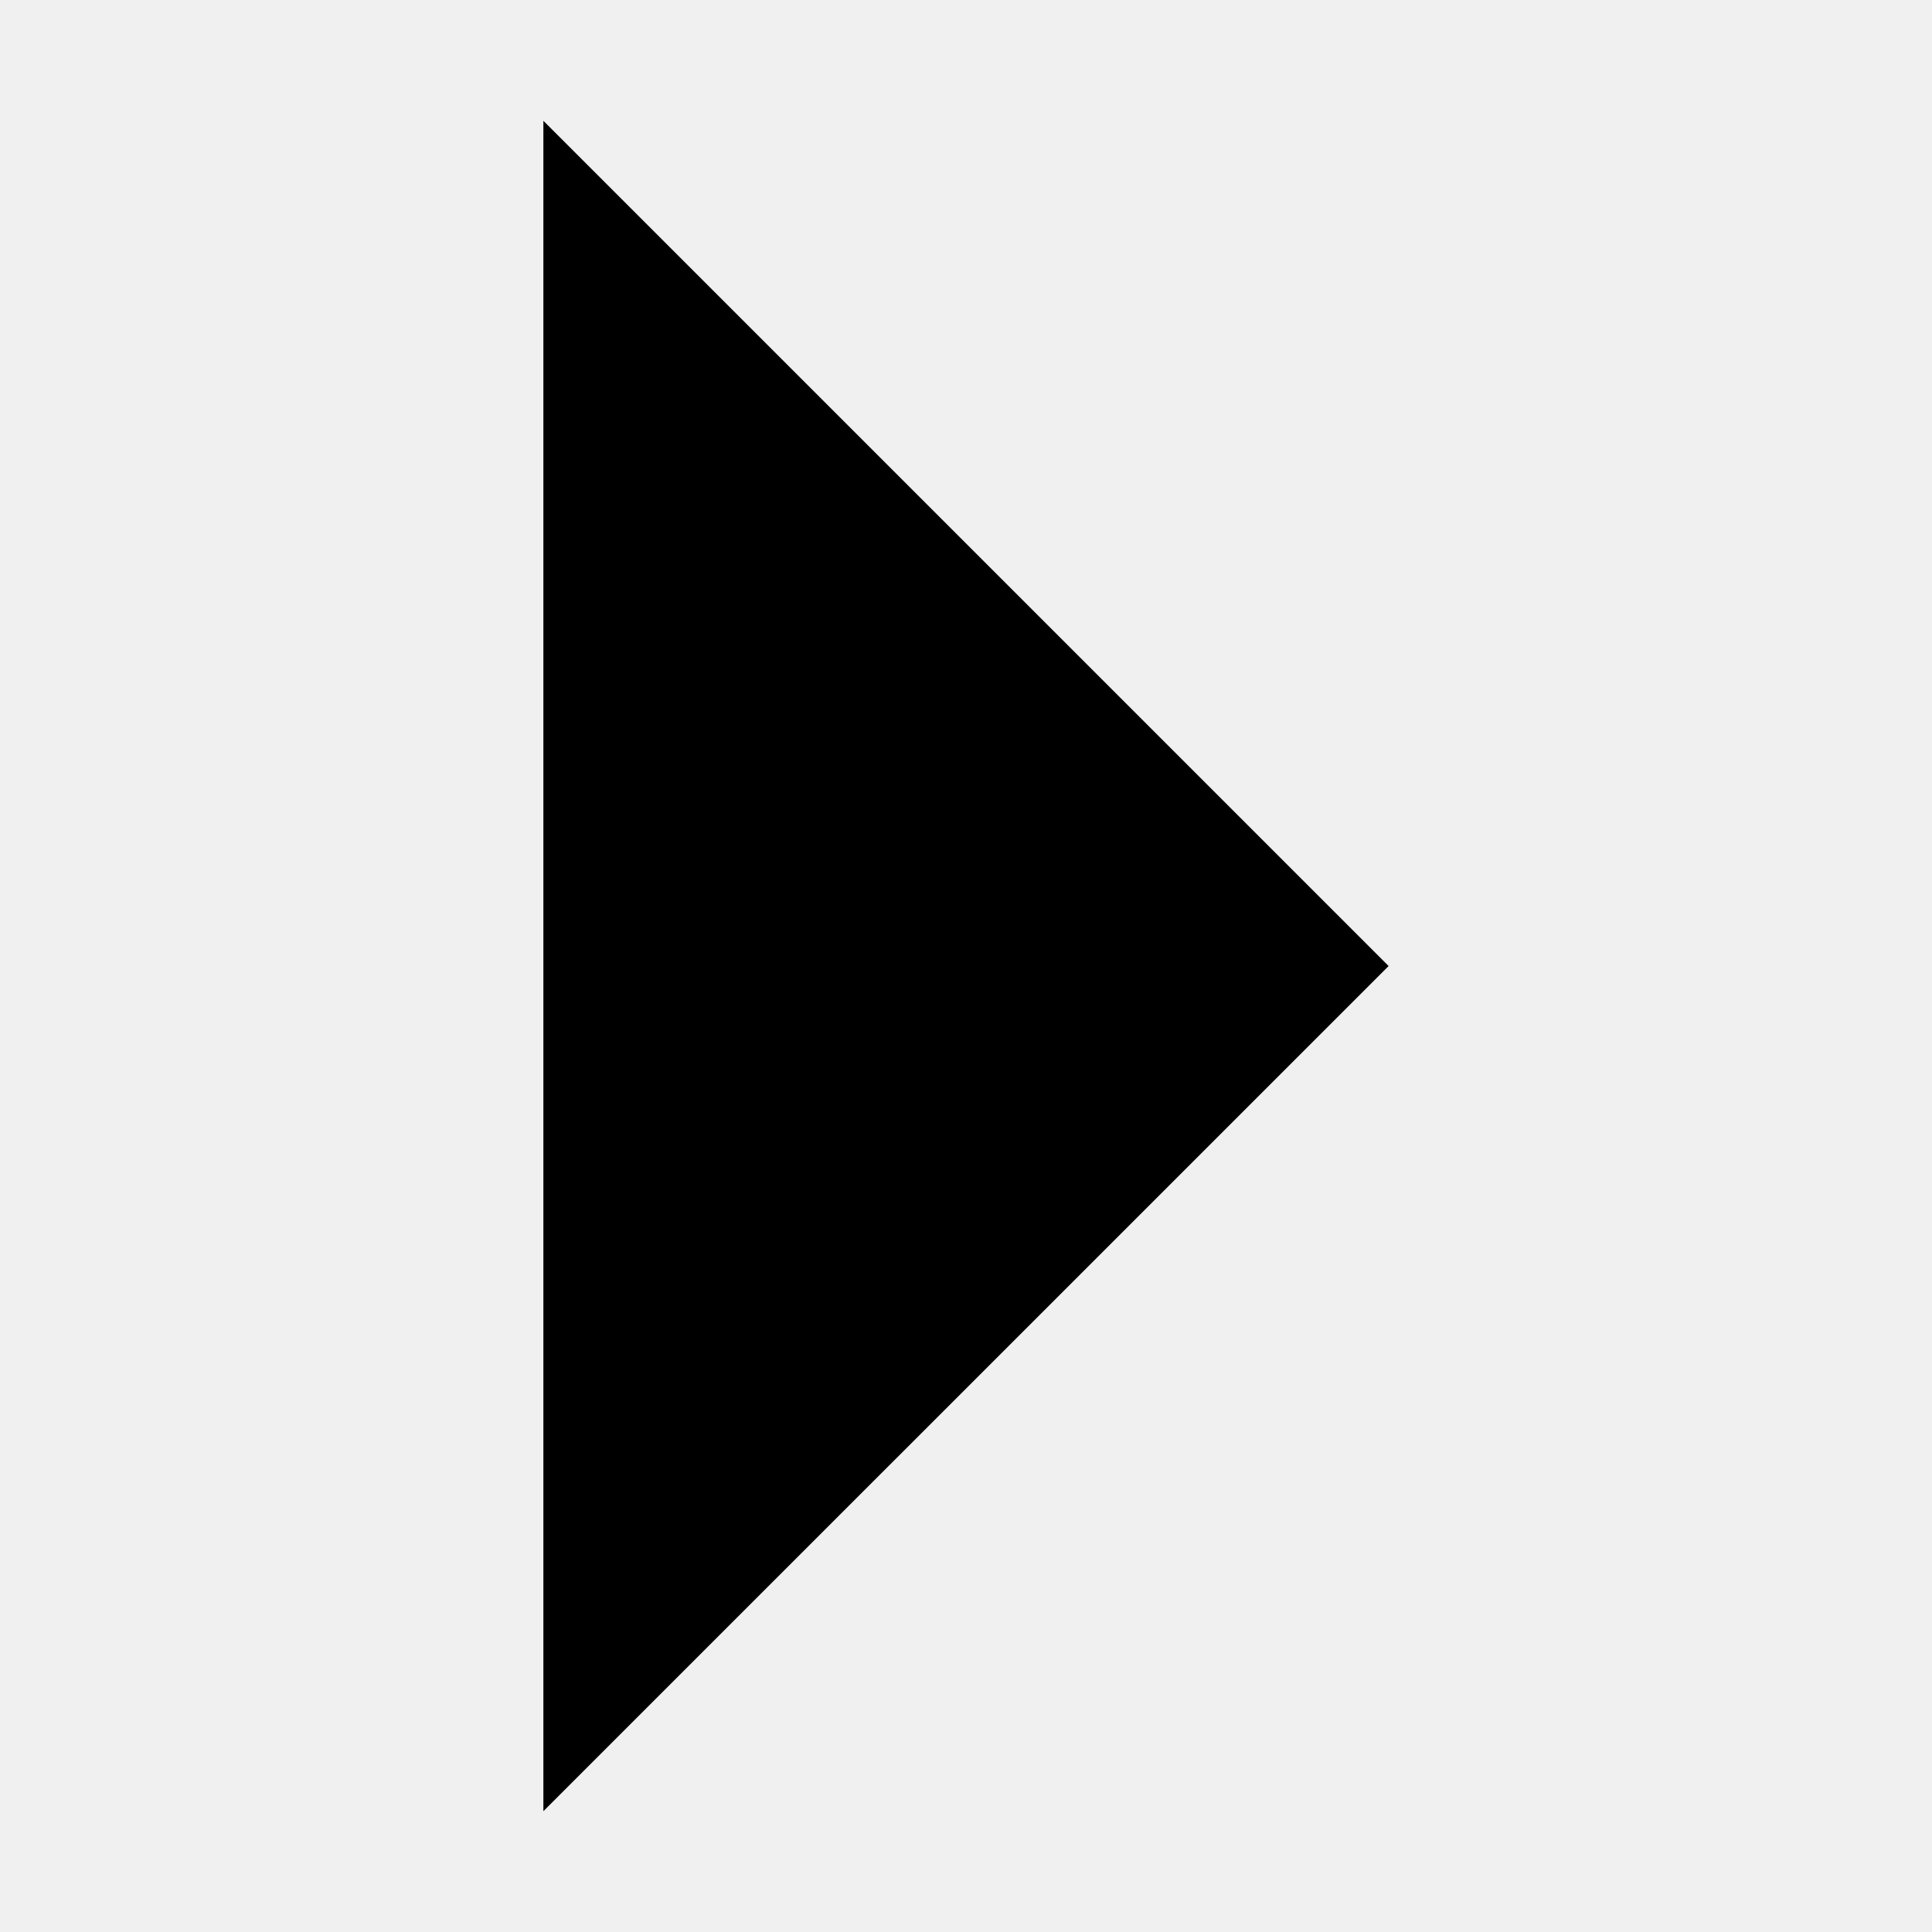
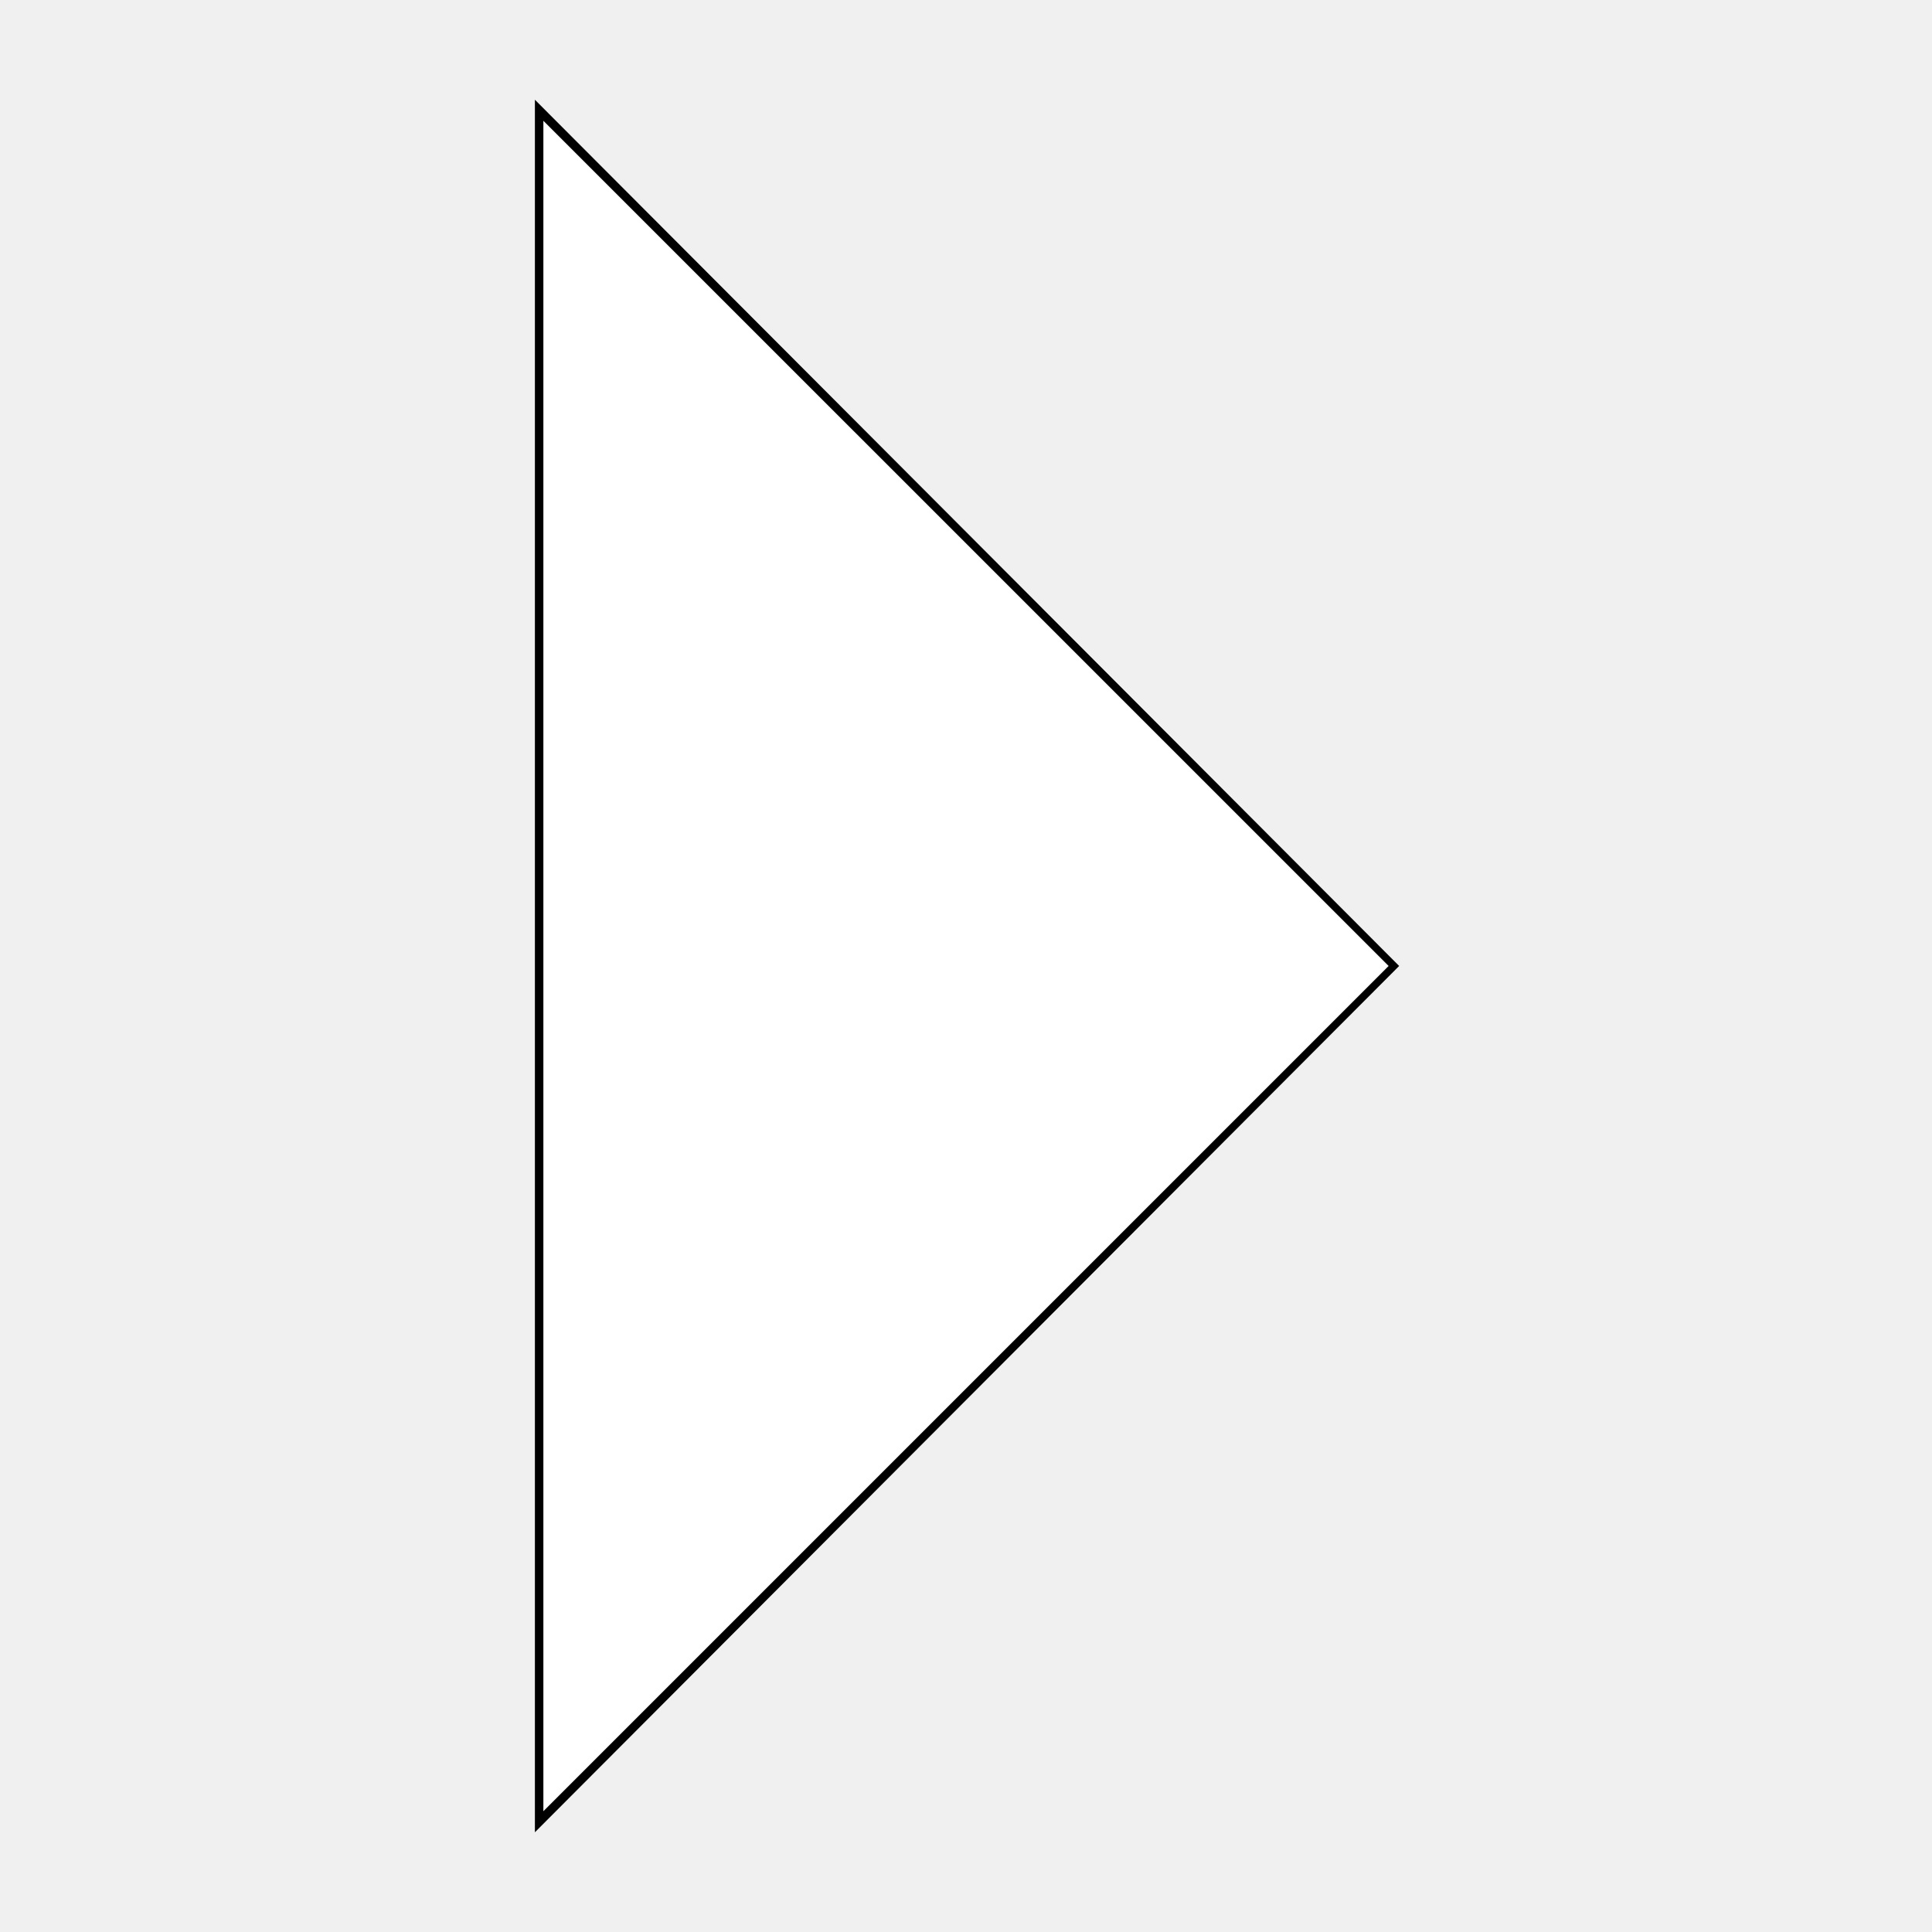
<svg xmlns="http://www.w3.org/2000/svg" version="1.1" x="0px" y="0px" width="32px" height="32px" viewBox="0 0 32 32" enable-background="new 0 0 32 32" xml:space="preserve" id="svg2">
  <defs id="defs3040" />
-   <g id="arrow_x5F_right" transform="matrix(1,0,0,-1,-1,32.0005)">
-     <path d="M 10,2.001 24,16 10,30 Z" id="polygon3036" />
+   <g id="arrow_x5F_right" transform="matrix(1.022483,0,0,1.024904,-1.365254,-0.3989737)" style="fill:#000000">
+     <path d="M 10,2.001 24,16 10,30 Z" id="polygon3036" style="fill:#000000" />
+   </g>
+   <g style="fill:#ffffff" transform="translate(-1,-5e-4)" id="g818">
+     <path style="fill:#ffffff" id="path816" d="M 10,2.001 24,16 10,30 Z" />
  </g>
</svg>
